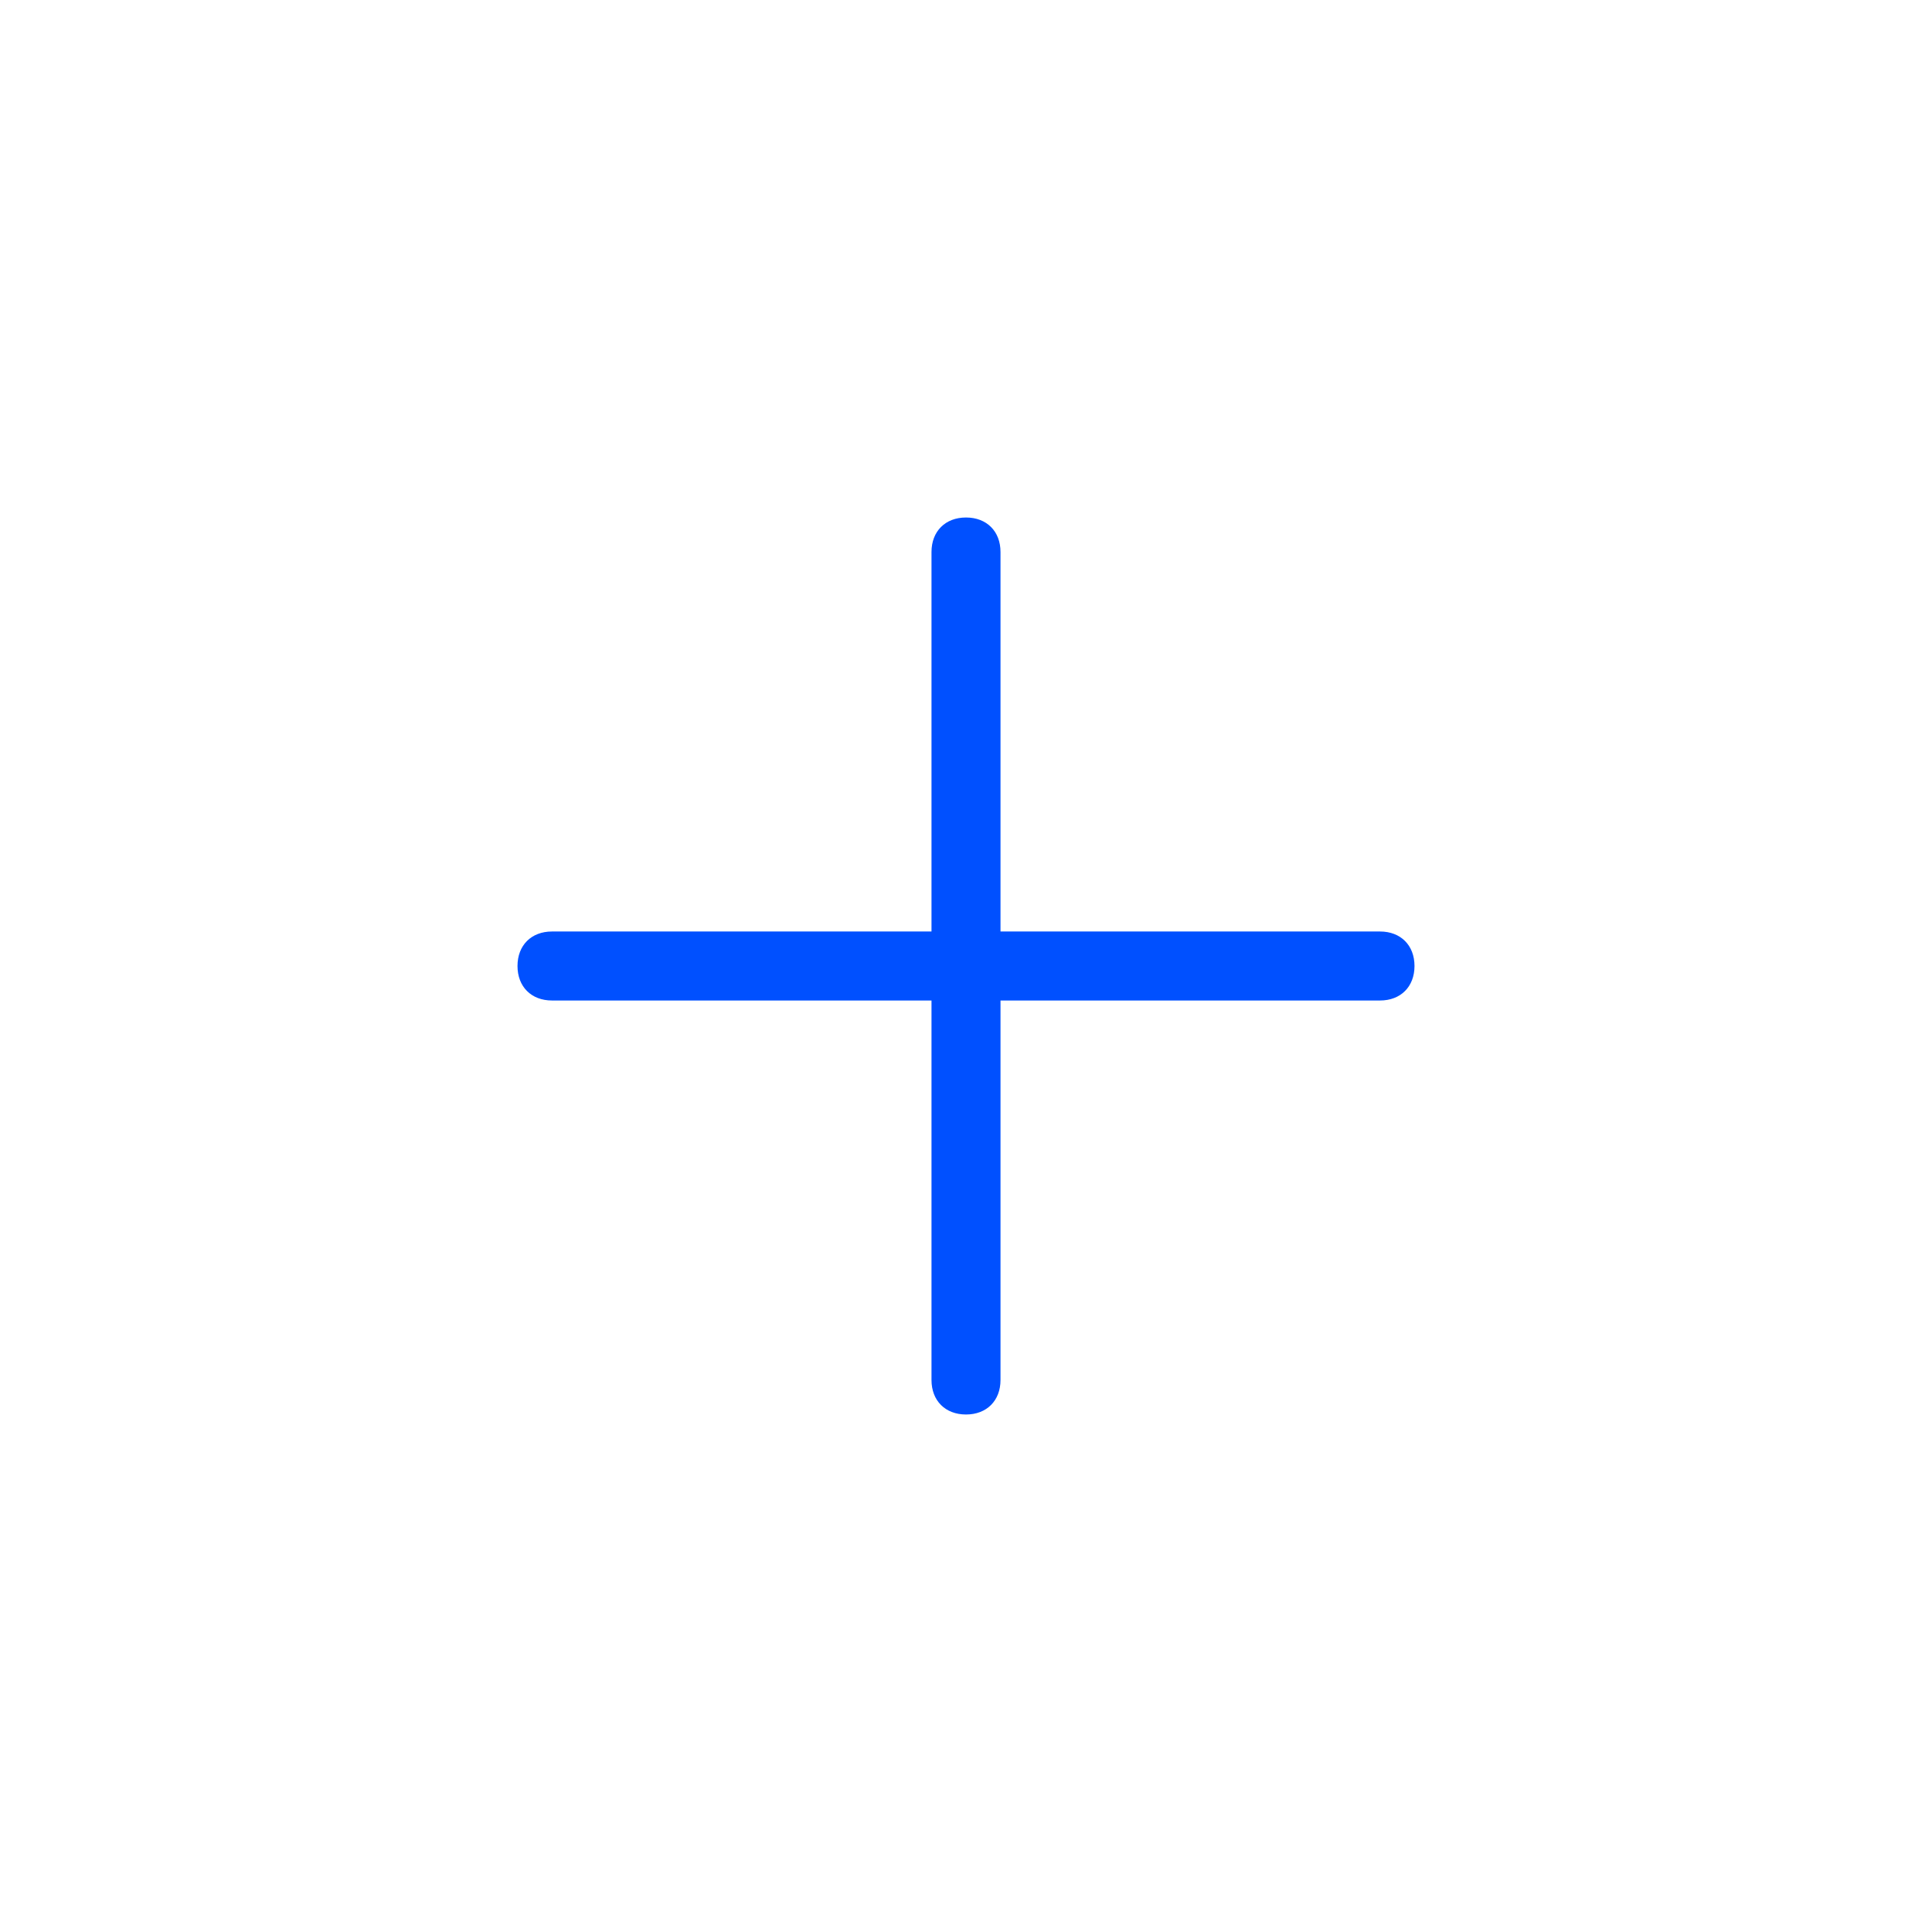
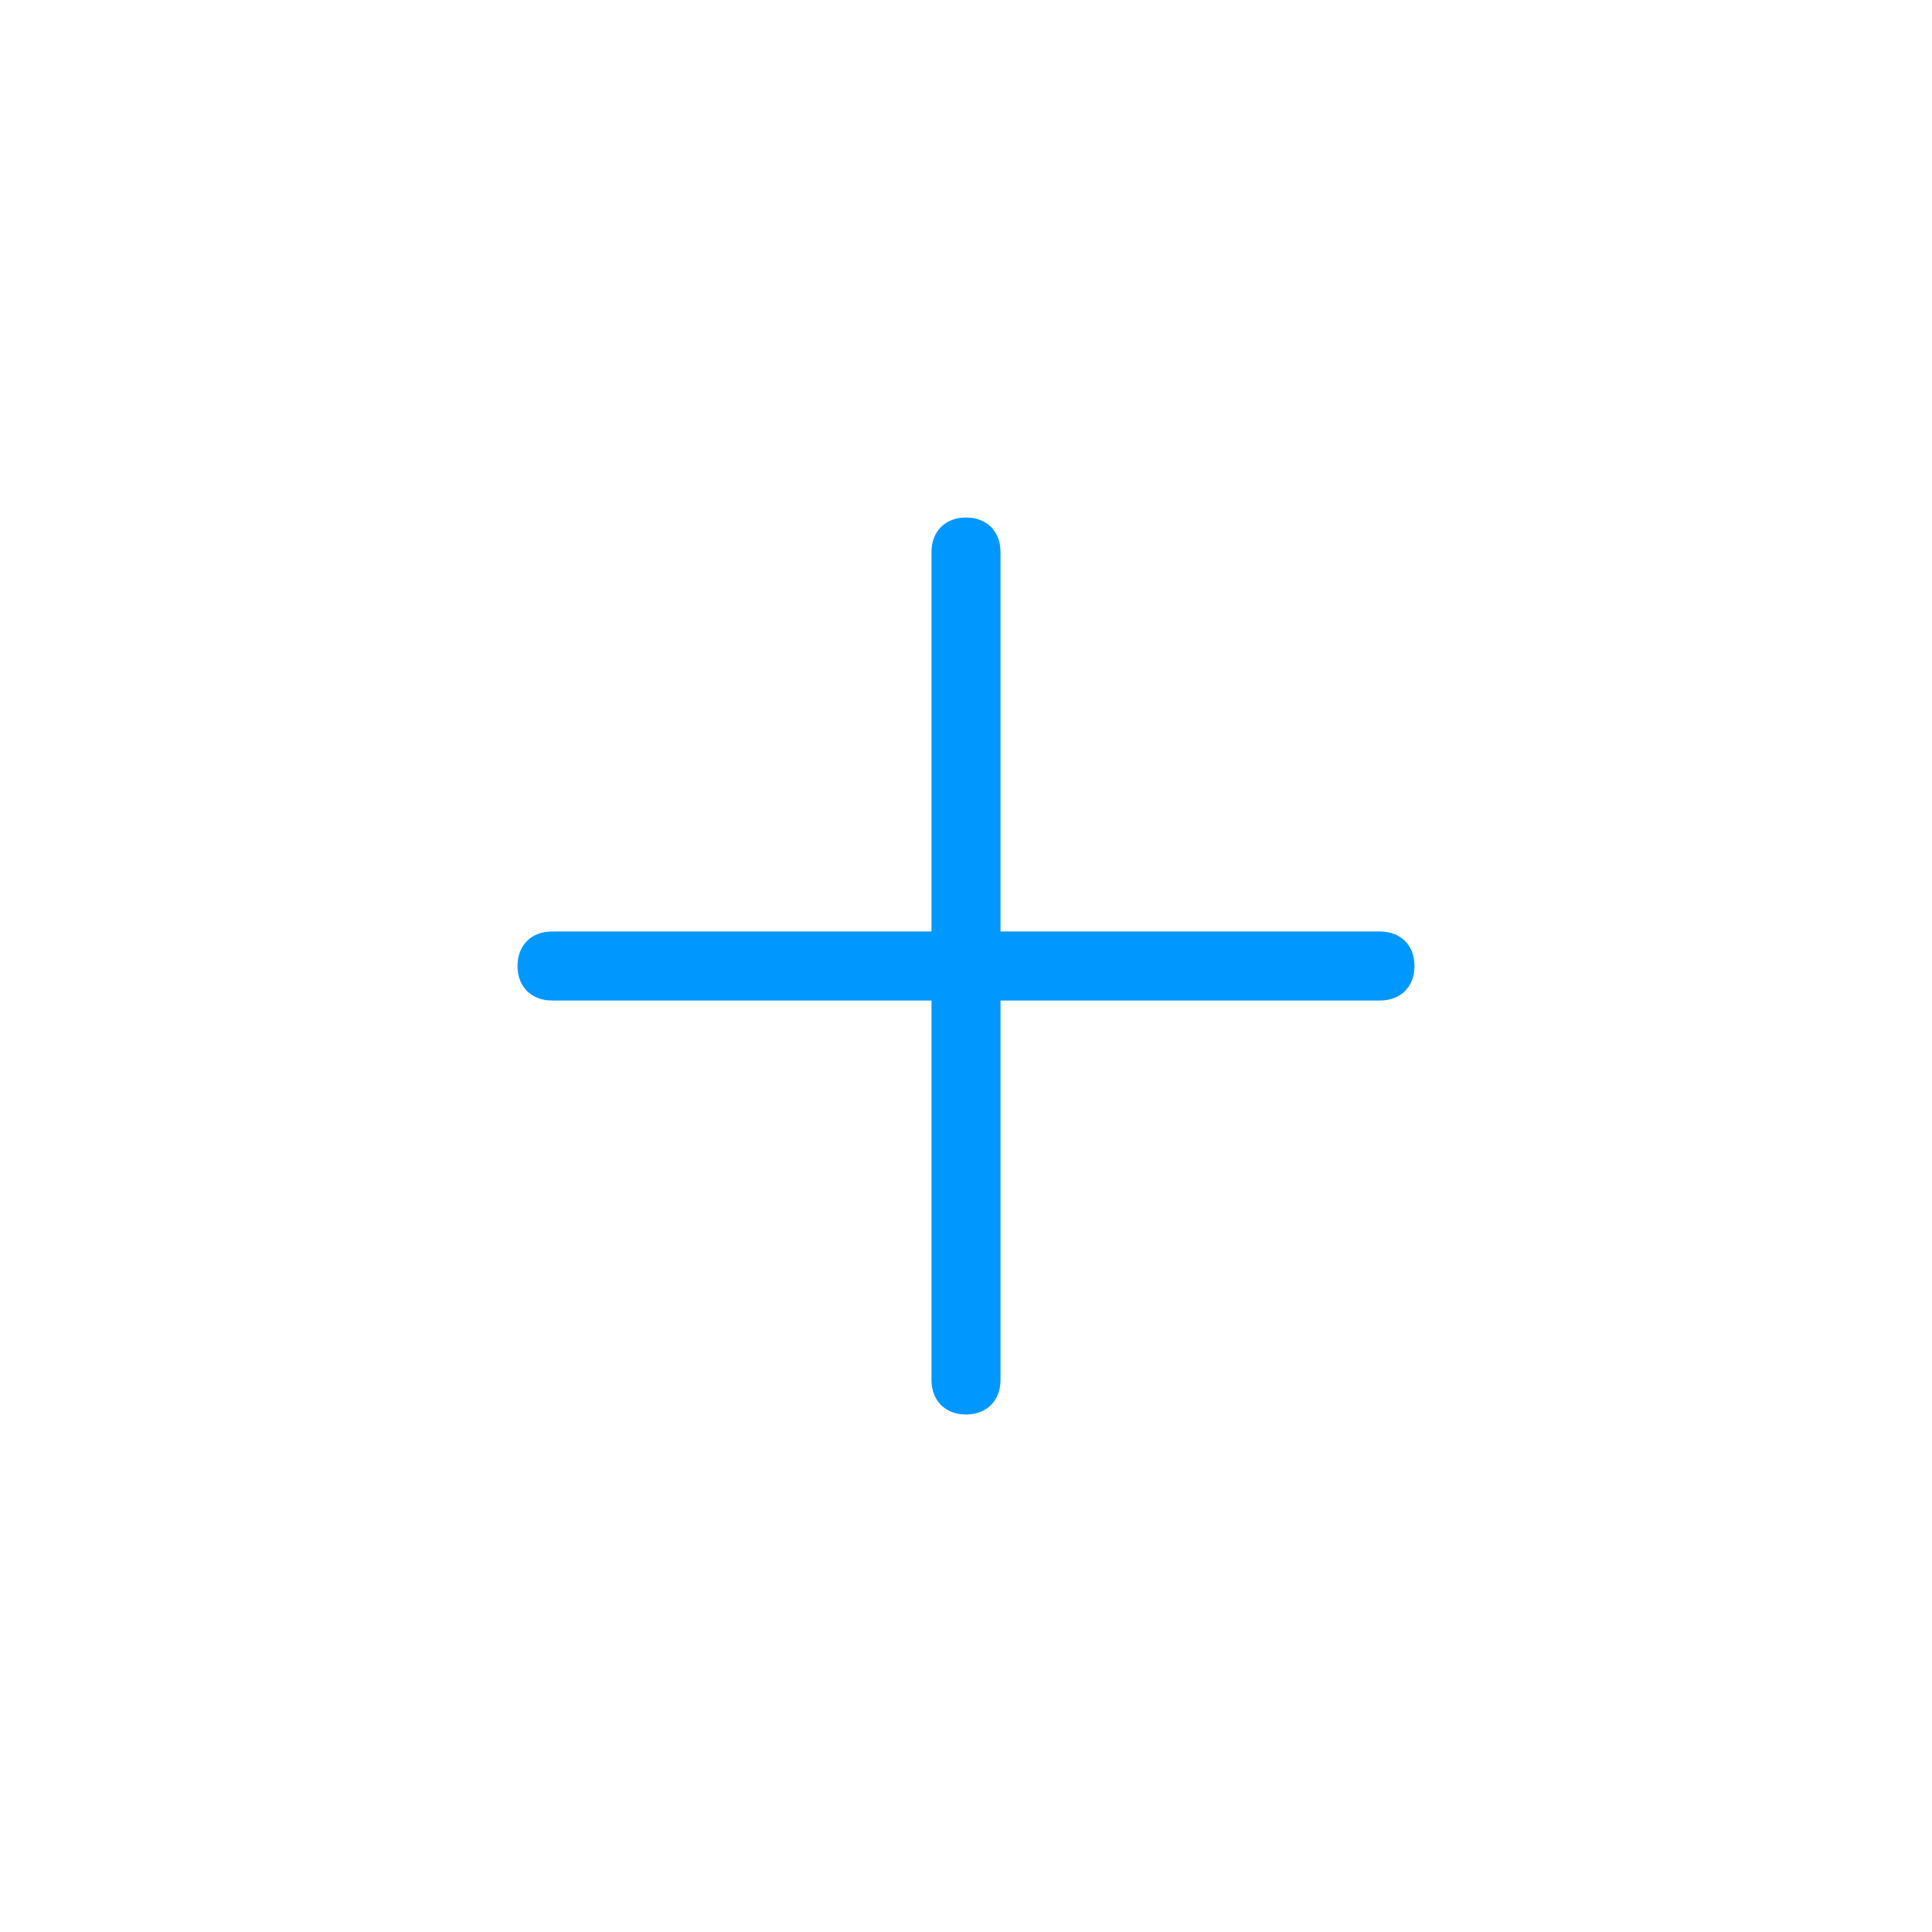
<svg xmlns="http://www.w3.org/2000/svg" version="1.1" id="레이어_1" x="0px" y="0px" width="28px" height="28px" viewBox="0 0 28 28" enable-background="new 0 0 28 28" xml:space="preserve">
-   <path fill="#0050FF" d="M20,13.5h-5.5V8c0-0.3-0.2-0.5-0.5-0.5S13.5,7.7,13.5,8v5.5H8c-0.3,0-0.5,0.2-0.5,0.5s0.2,0.5,0.5,0.5h5.5  V20c0,0.3,0.2,0.5,0.5,0.5s0.5-0.2,0.5-0.5v-5.5H20c0.3,0,0.5-0.2,0.5-0.5S20.3,13.5,20,13.5z" />
+   <path fill="#0098FF" d="M20,13.5h-5.5V8c0-0.3-0.2-0.5-0.5-0.5S13.5,7.7,13.5,8v5.5H8c-0.3,0-0.5,0.2-0.5,0.5s0.2,0.5,0.5,0.5h5.5  V20c0,0.3,0.2,0.5,0.5,0.5s0.5-0.2,0.5-0.5v-5.5H20c0.3,0,0.5-0.2,0.5-0.5S20.3,13.5,20,13.5z" />
</svg>
